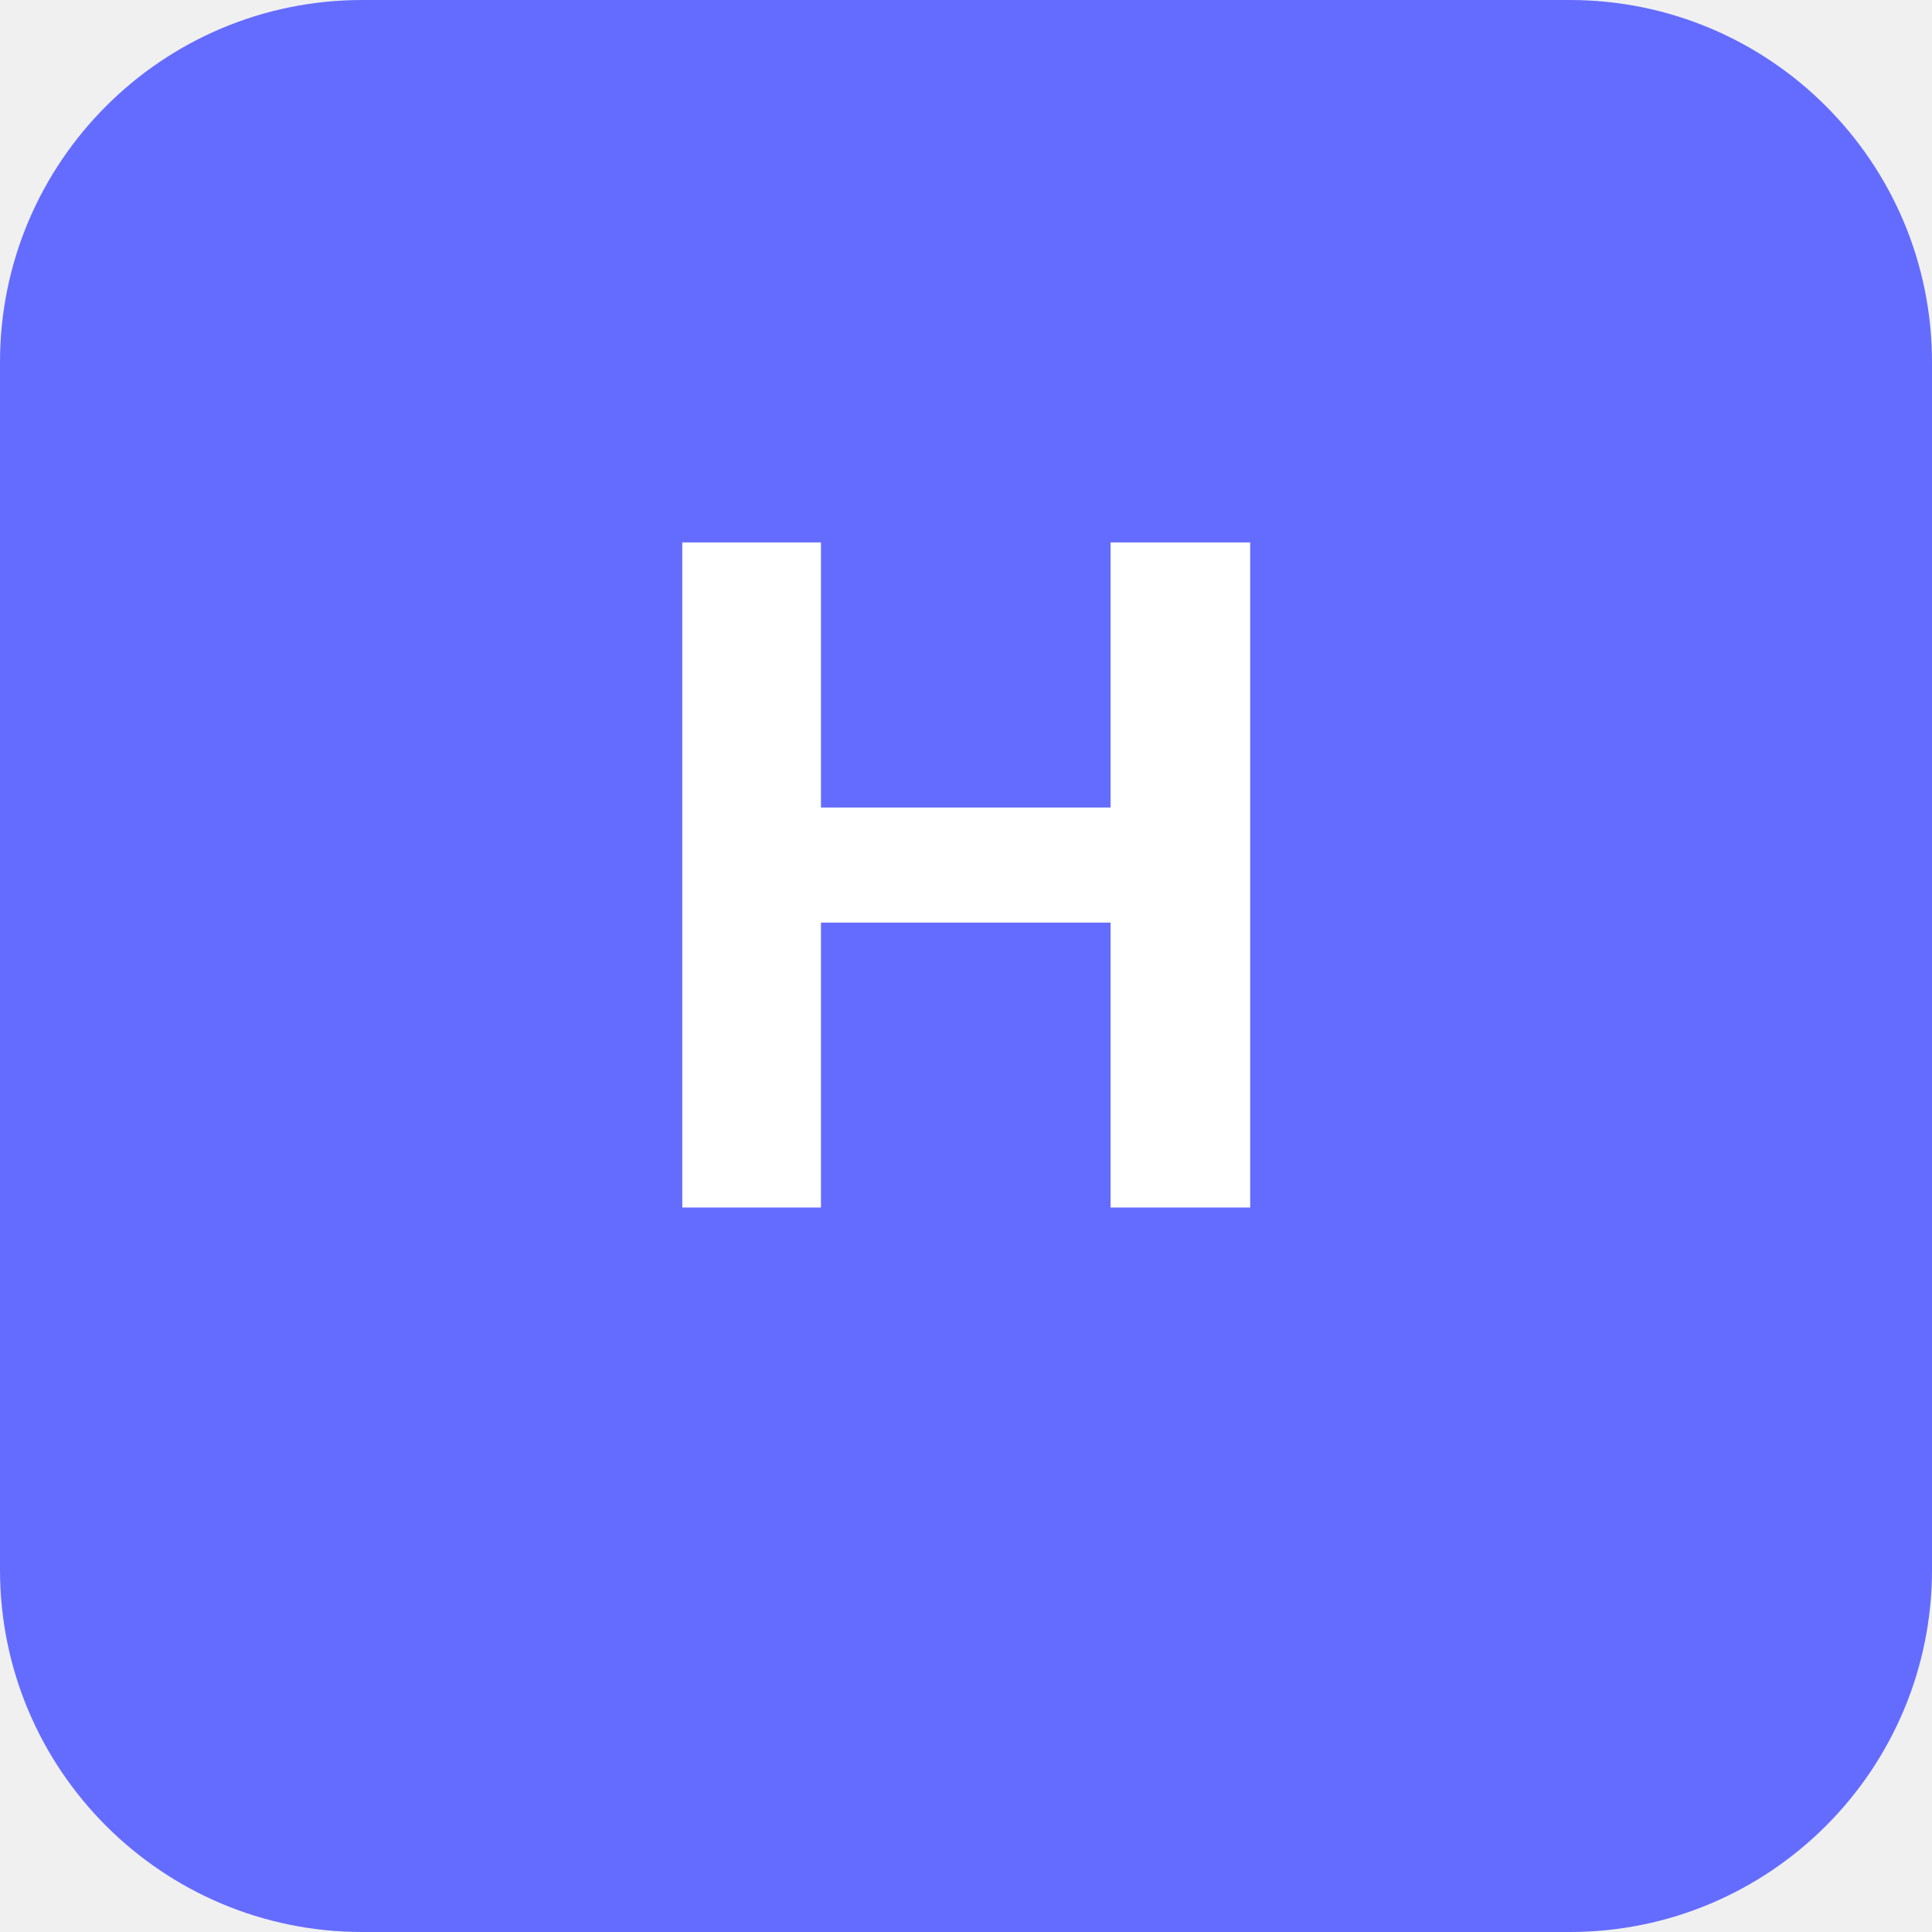
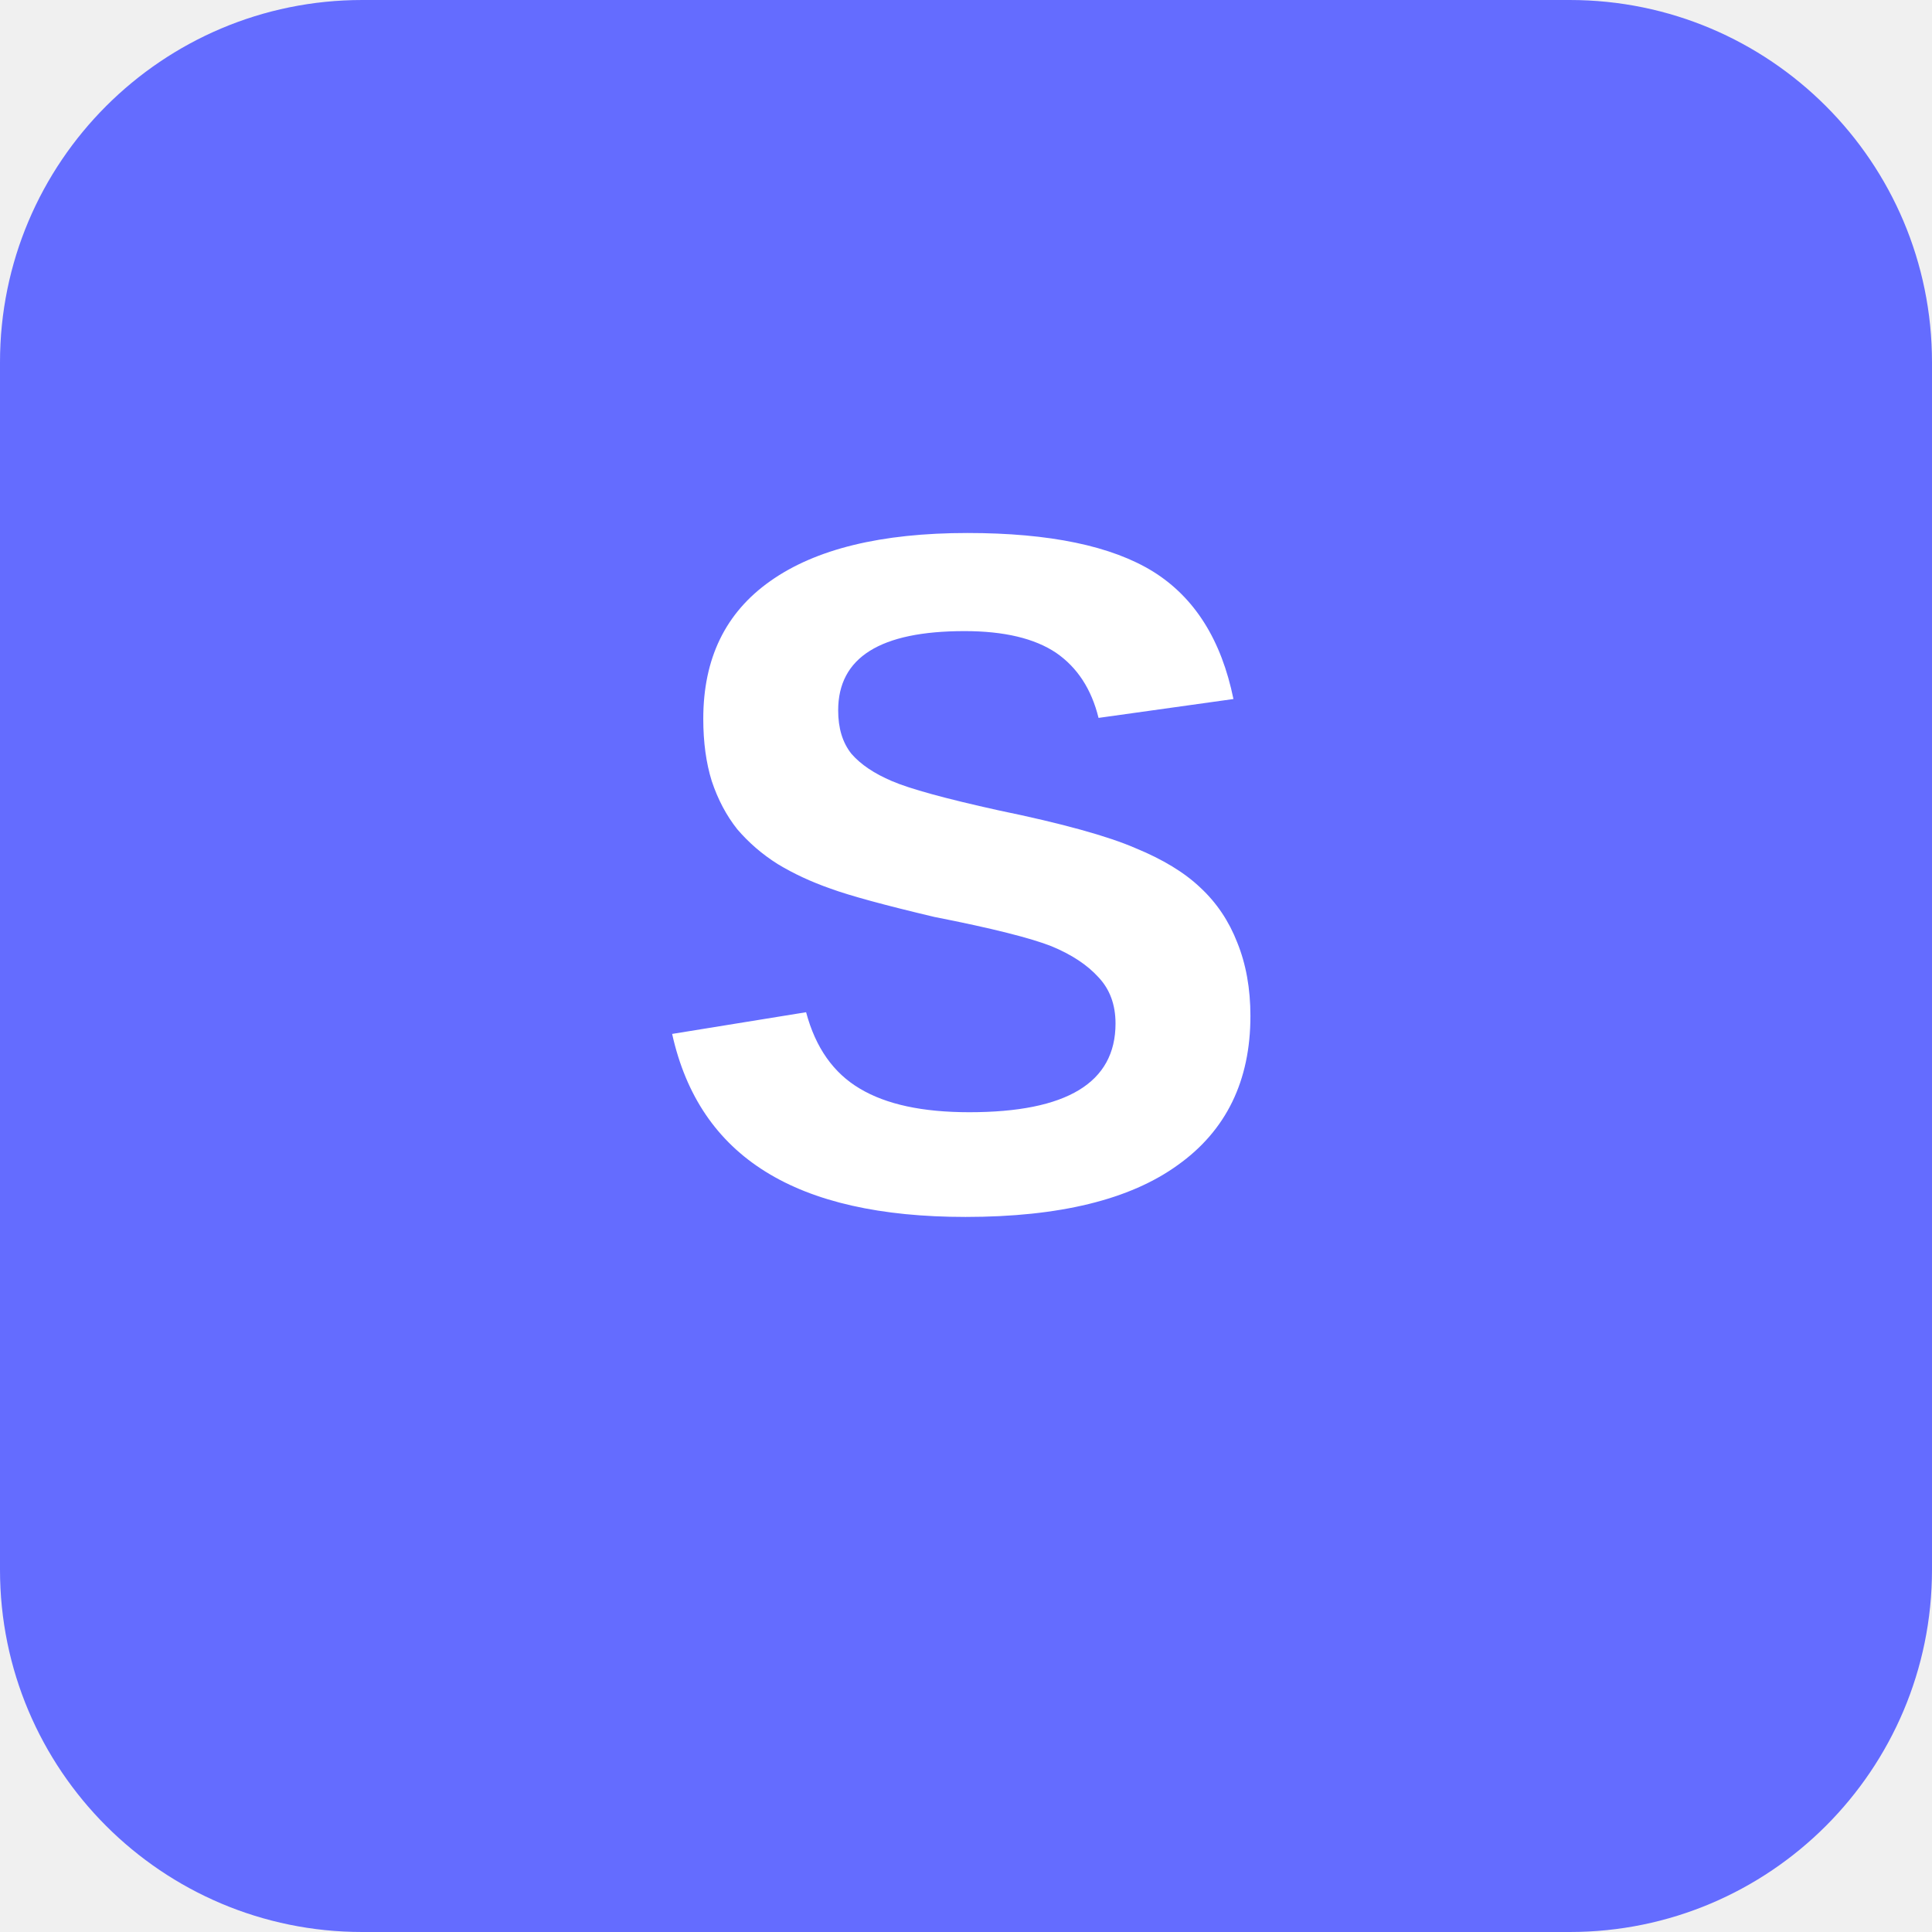
<svg xmlns="http://www.w3.org/2000/svg" width="32" height="32" viewBox="0 0 32 32" fill="none">
  <rect width="32" height="32" rx="6" fill="#646cff" />
-   <text x="16" y="20" text-anchor="middle" fill="white" font-family="Arial, sans-serif" font-size="16" font-weight="bold">H</text>
+   <text x="16" y="20" text-anchor="middle" fill="white" font-family="Arial, sans-serif" font-size="16" font-weight="bold">S</text>
</svg>
